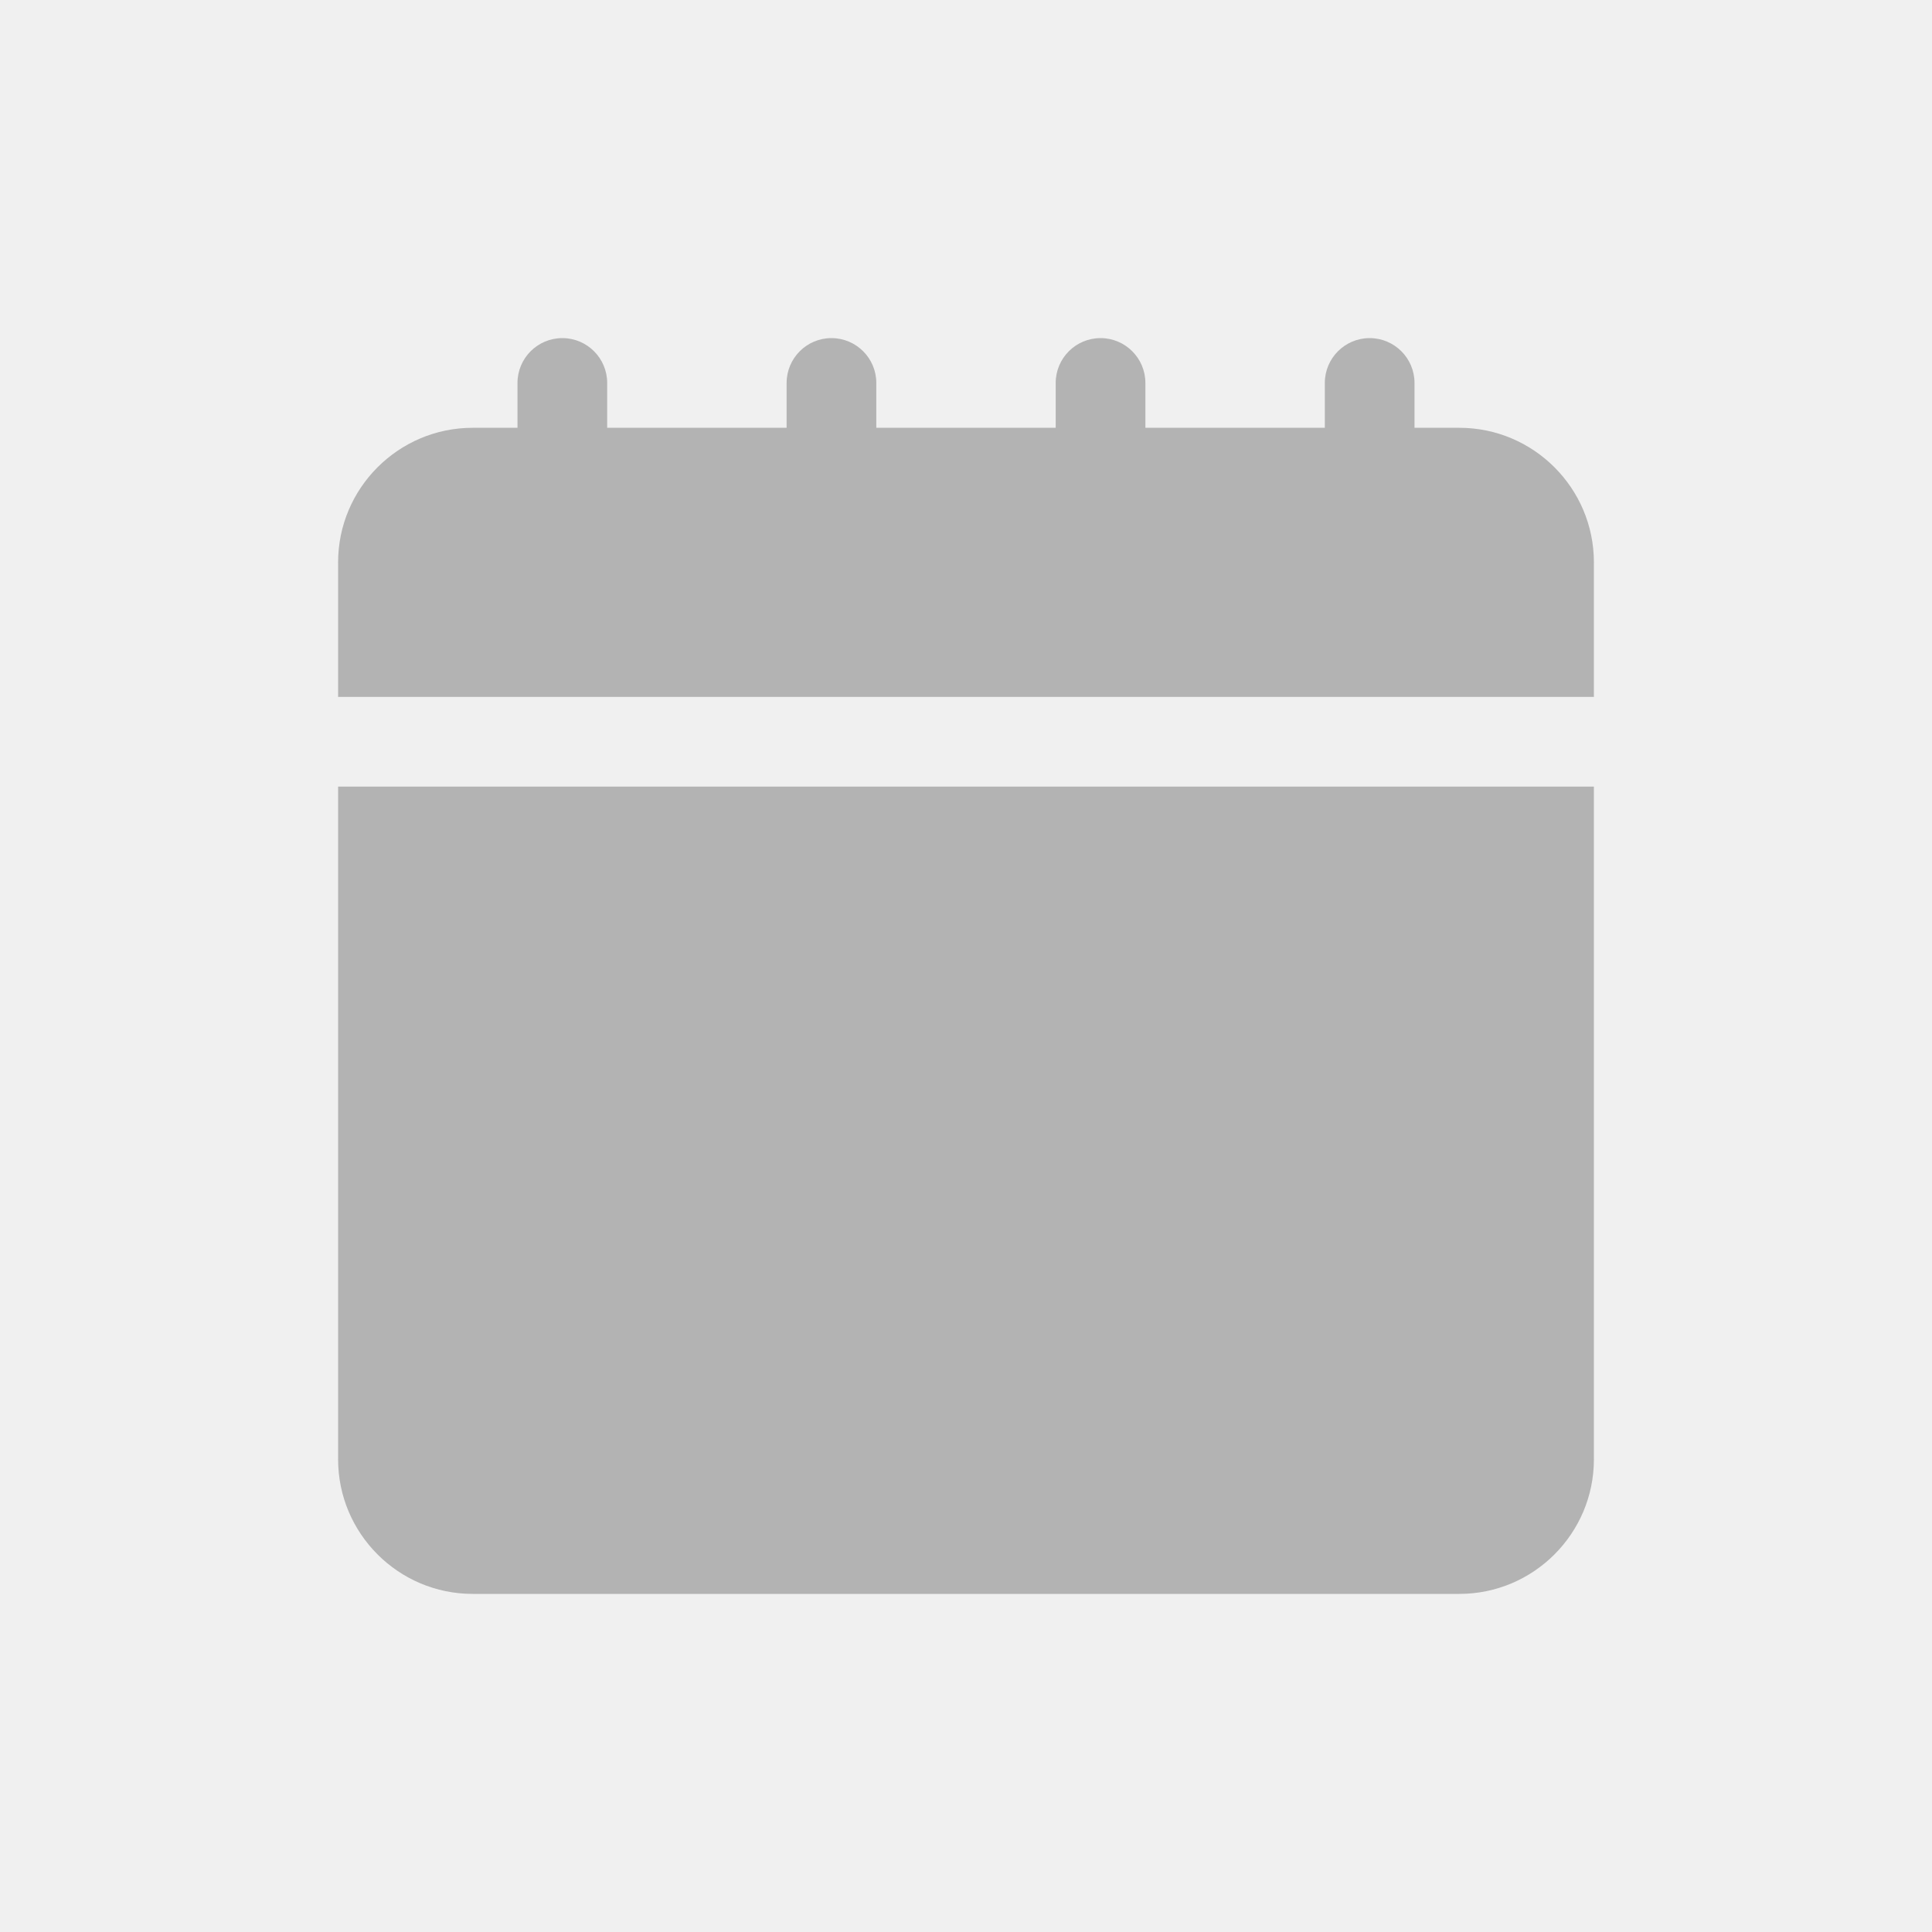
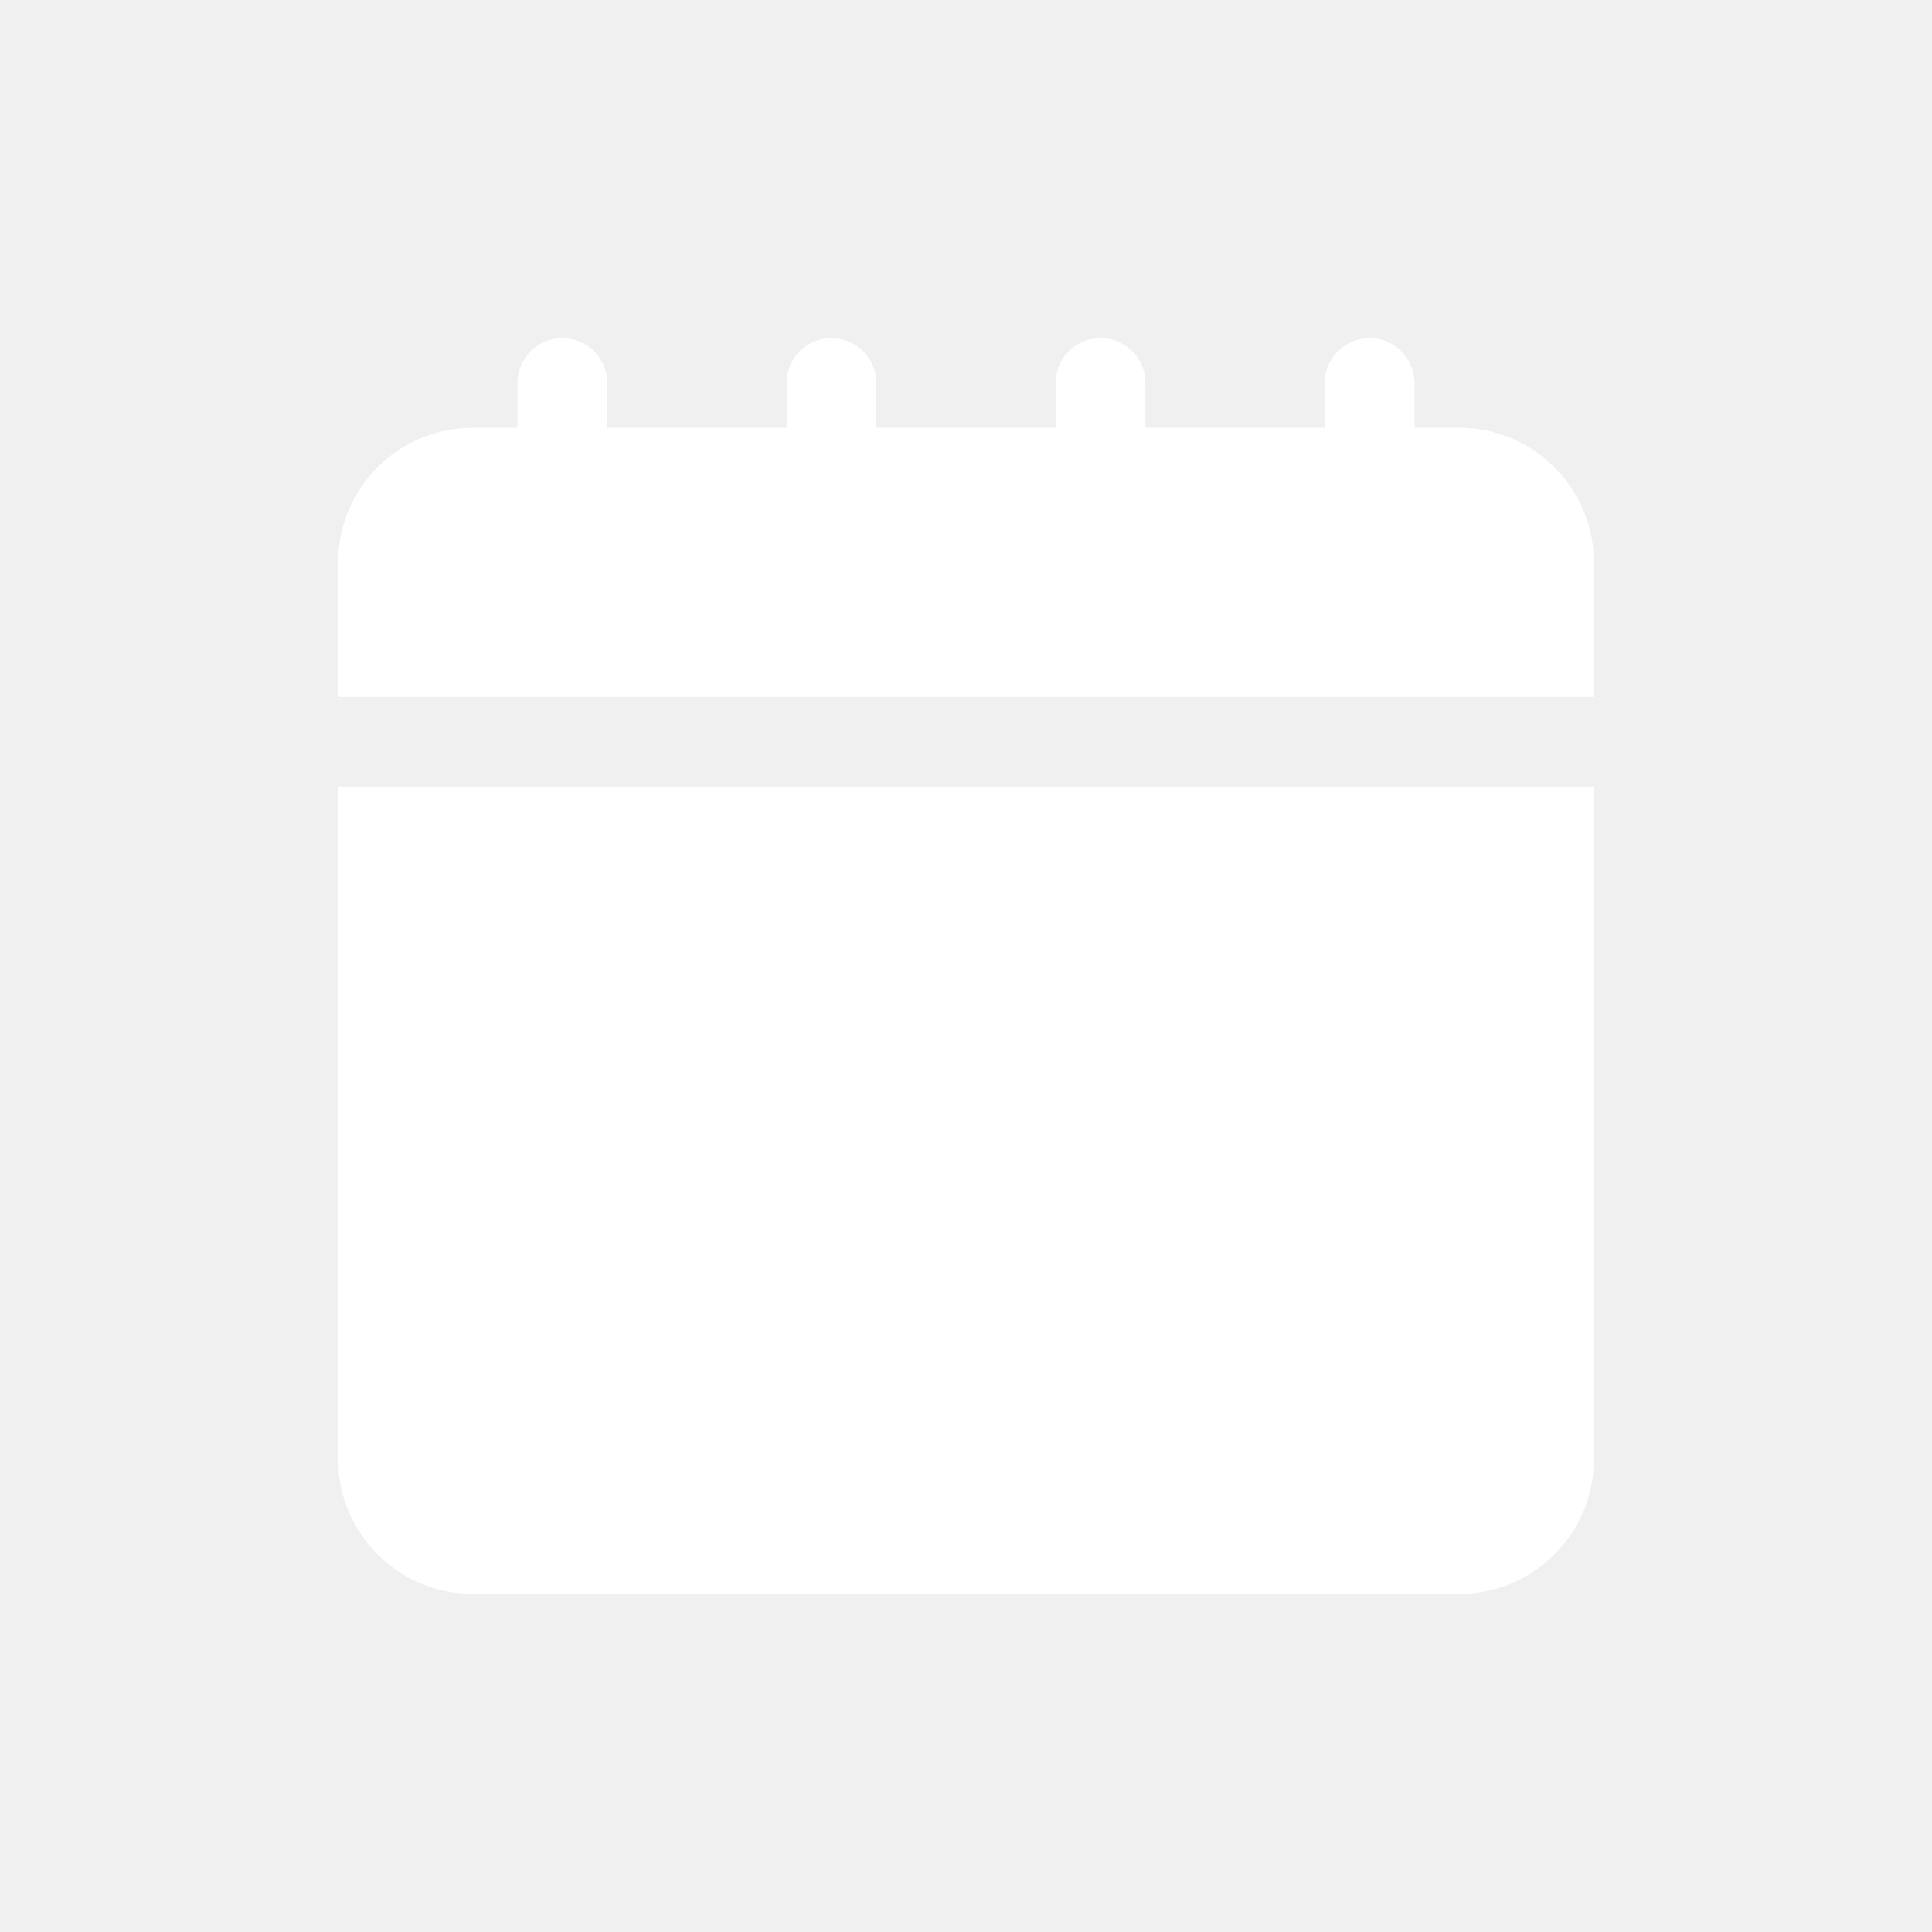
<svg xmlns="http://www.w3.org/2000/svg" width="40" height="40" viewBox="0 0 40 40" fill="none">
-   <path d="M7 14.429V11.643C7 10.107 8.25 8.857 9.786 8.857H10.714V7.929C10.714 7.416 11.13 7 11.643 7C12.155 7 12.571 7.416 12.571 7.929V8.857H16.286V7.929C16.286 7.416 16.702 7 17.214 7C17.727 7 18.143 7.416 18.143 7.929V8.857H21.857V7.929C21.857 7.416 22.273 7 22.786 7C23.298 7 23.714 7.416 23.714 7.929V8.857H27.429V7.929C27.429 7.416 27.845 7 28.357 7C28.87 7 29.286 7.416 29.286 7.929V8.857H30.214C31.75 8.857 33 10.107 33 11.643V14.429H7ZM7 16.286V30.214C7 31.75 8.25 33 9.786 33H30.214C31.75 33 33 31.75 33 30.214V16.286H7Z" fill="#B3B3B3" />
+   <path d="M7 14.429V11.643C7 10.107 8.25 8.857 9.786 8.857H10.714V7.929C10.714 7.416 11.13 7 11.643 7C12.155 7 12.571 7.416 12.571 7.929V8.857H16.286V7.929C16.286 7.416 16.702 7 17.214 7C17.727 7 18.143 7.416 18.143 7.929V8.857H21.857V7.929C21.857 7.416 22.273 7 22.786 7C23.298 7 23.714 7.416 23.714 7.929V8.857H27.429V7.929C27.429 7.416 27.845 7 28.357 7C28.87 7 29.286 7.416 29.286 7.929V8.857H30.214C31.75 8.857 33 10.107 33 11.643V14.429H7ZM7 16.286V30.214C7 31.75 8.25 33 9.786 33H30.214C31.75 33 33 31.75 33 30.214V16.286H7Z" fill="#ffffff" />
</svg>
